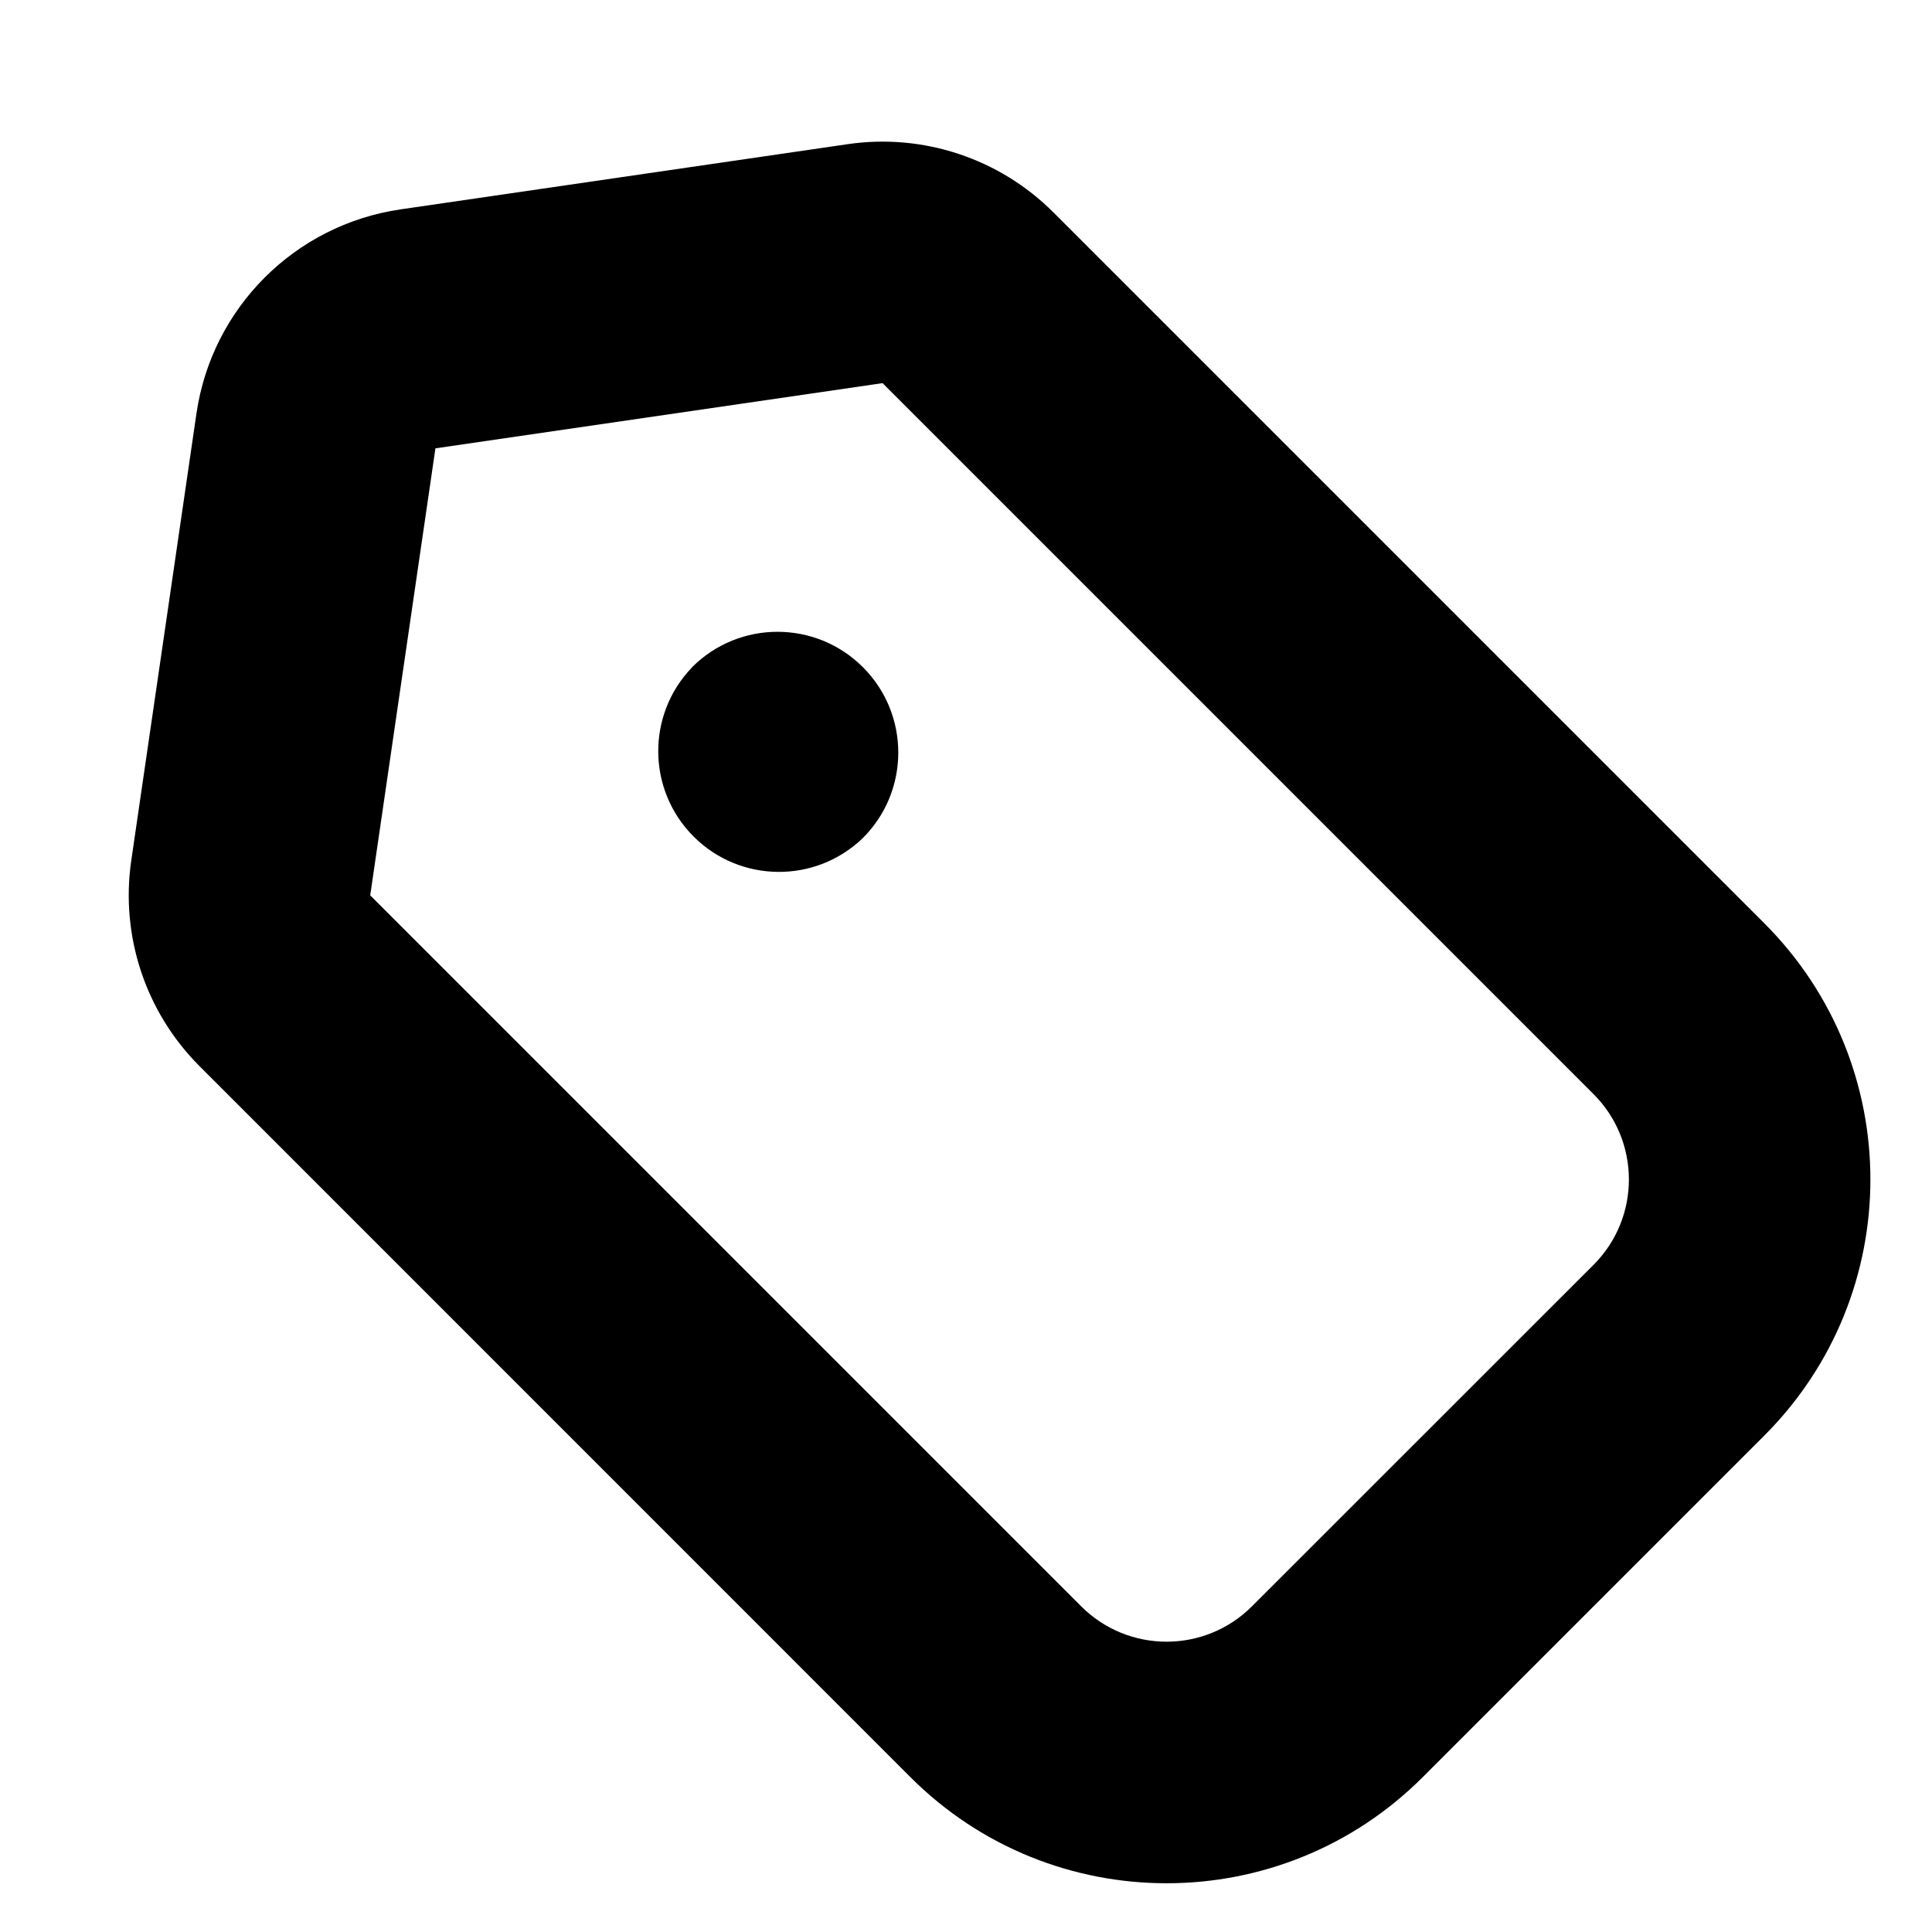
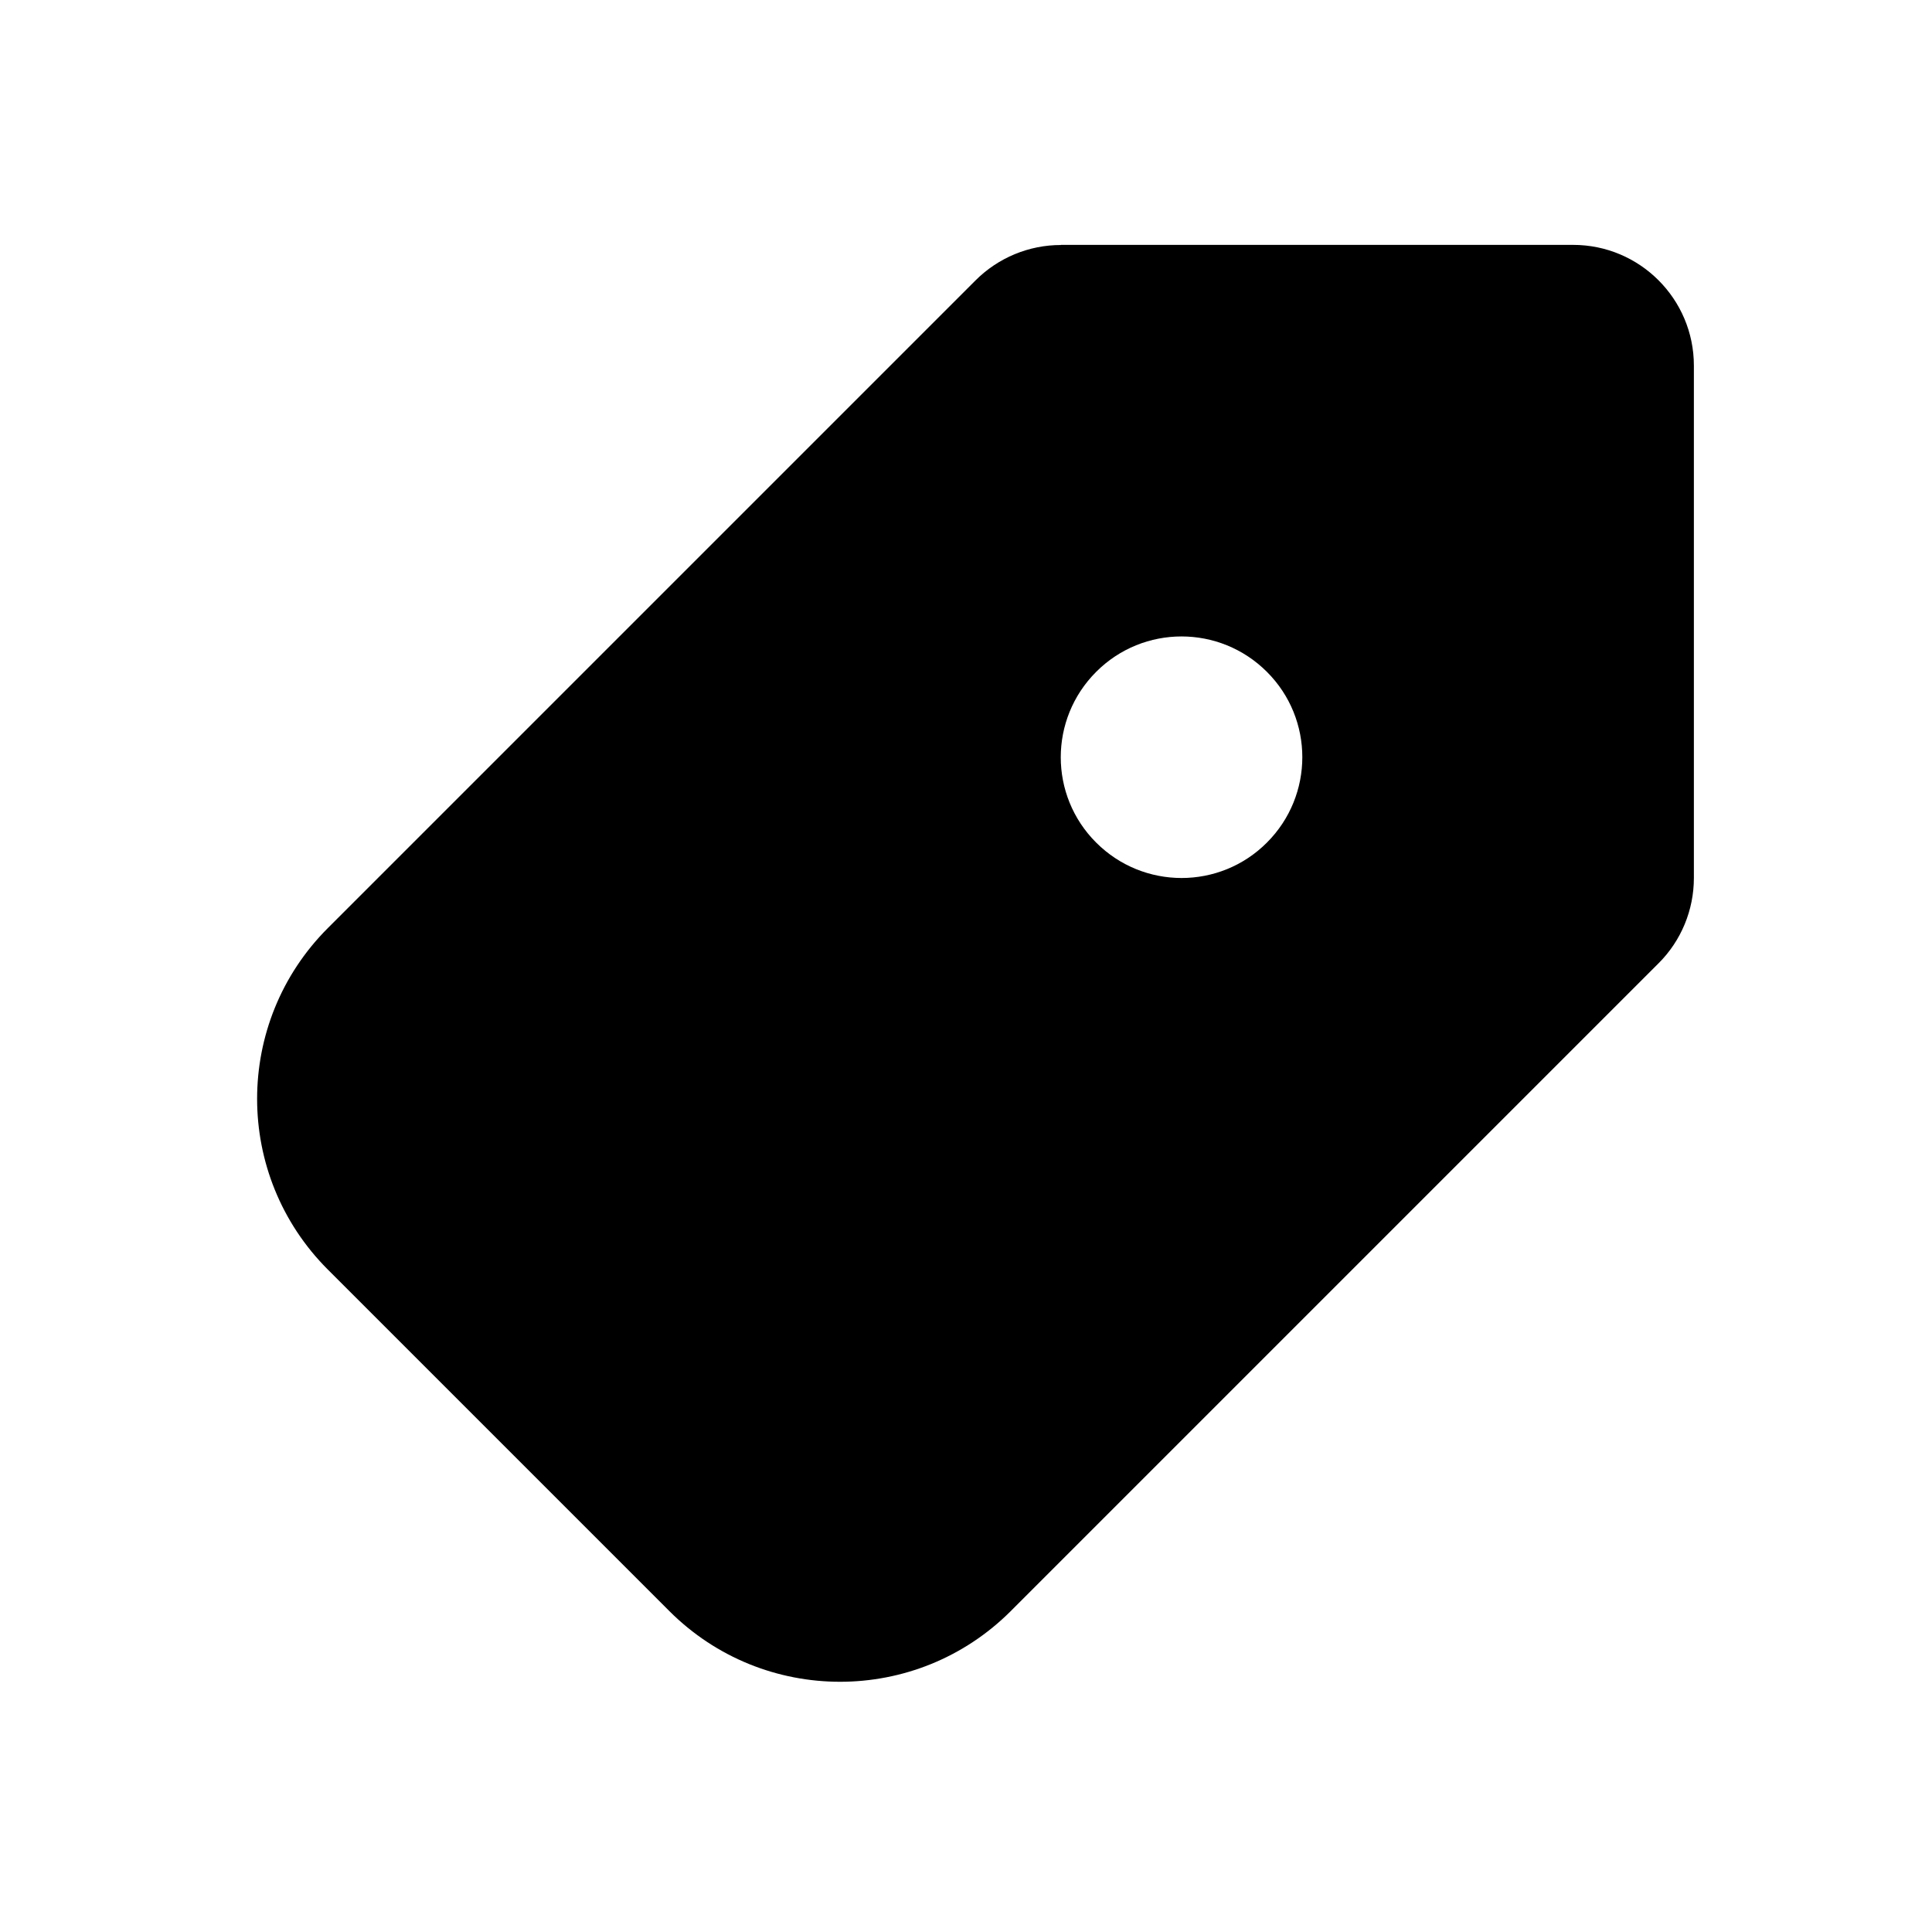
<svg xmlns="http://www.w3.org/2000/svg" width="16" height="16" viewBox="0 0 16 16">
-   <path d="M11.782 14.718a3 3 0 0 1-4.242 0L1.652 8.829a2 2 0 0 1-.565-1.702l.54-3.703a2 2 0 0 1 1.69-1.69l3.703-.54a2 2 0 0 1 1.703.564l5.888 5.888a3 3 0 0 1 0 4.243l-2.829 2.829zm1.415-5.657L7.309 3.173l-3.703.54-.54 3.702 5.888 5.888a1 1 0 0 0 1.414 0l2.829-2.828a1 1 0 0 0 0-1.414zM5.732 5.525A1 1 0 1 1 7.146 6.94a1 1 0 0 1-1.414-1.414z" />
+   <path d="M8.785 2.028H13.028c.552 0 1 .448 1 1V7.271c0 .265-.105.52-.293.707L8.371 13.342c-.781.781-2.047.781-2.828 0l-2.828-2.828c-.781-.781-.781-2.047 0-2.828l5.364-5.364c.188-.188.442-.293.707-.293zm.293 4.95c.391.391 1.024.391 1.414 0 .391-.391.391-1.024 0-1.414-.391-.391-1.024-.391-1.414 0-.391.391-.391 1.024 0 1.414z" fill-rule="evenodd" />
</svg>
